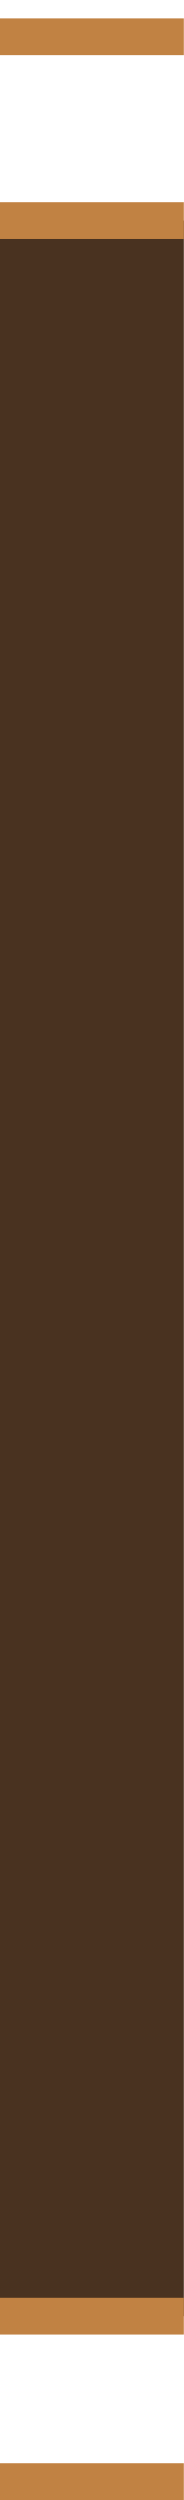
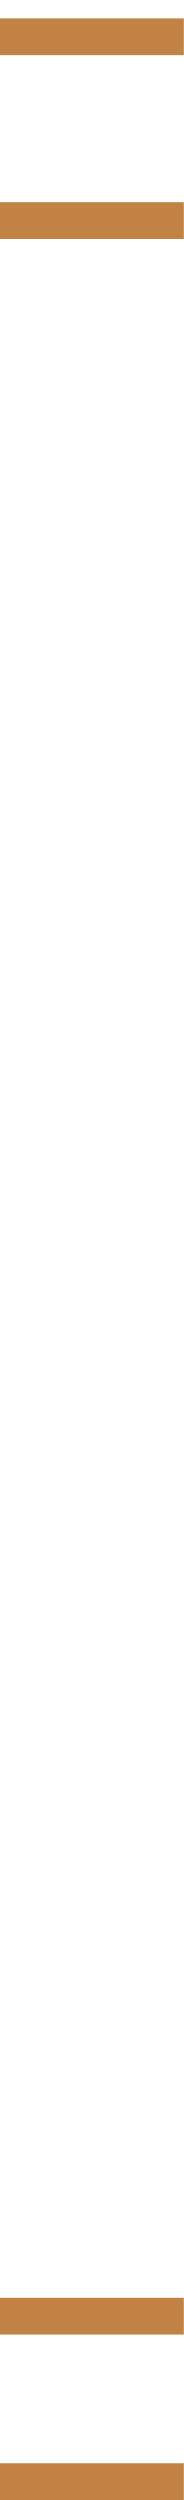
<svg xmlns="http://www.w3.org/2000/svg" viewBox="0 0 5 68" fill="none" preserveAspectRatio="none">
-   <rect y="6" width="5" height="57" fill="#493220" />
+   <rect y="6" width="5" height="57" fill="transparent" />
  <path d="M0 1H5M0 6H5M0 63H5M0 67.5H5" stroke="#C18243" />
</svg>
